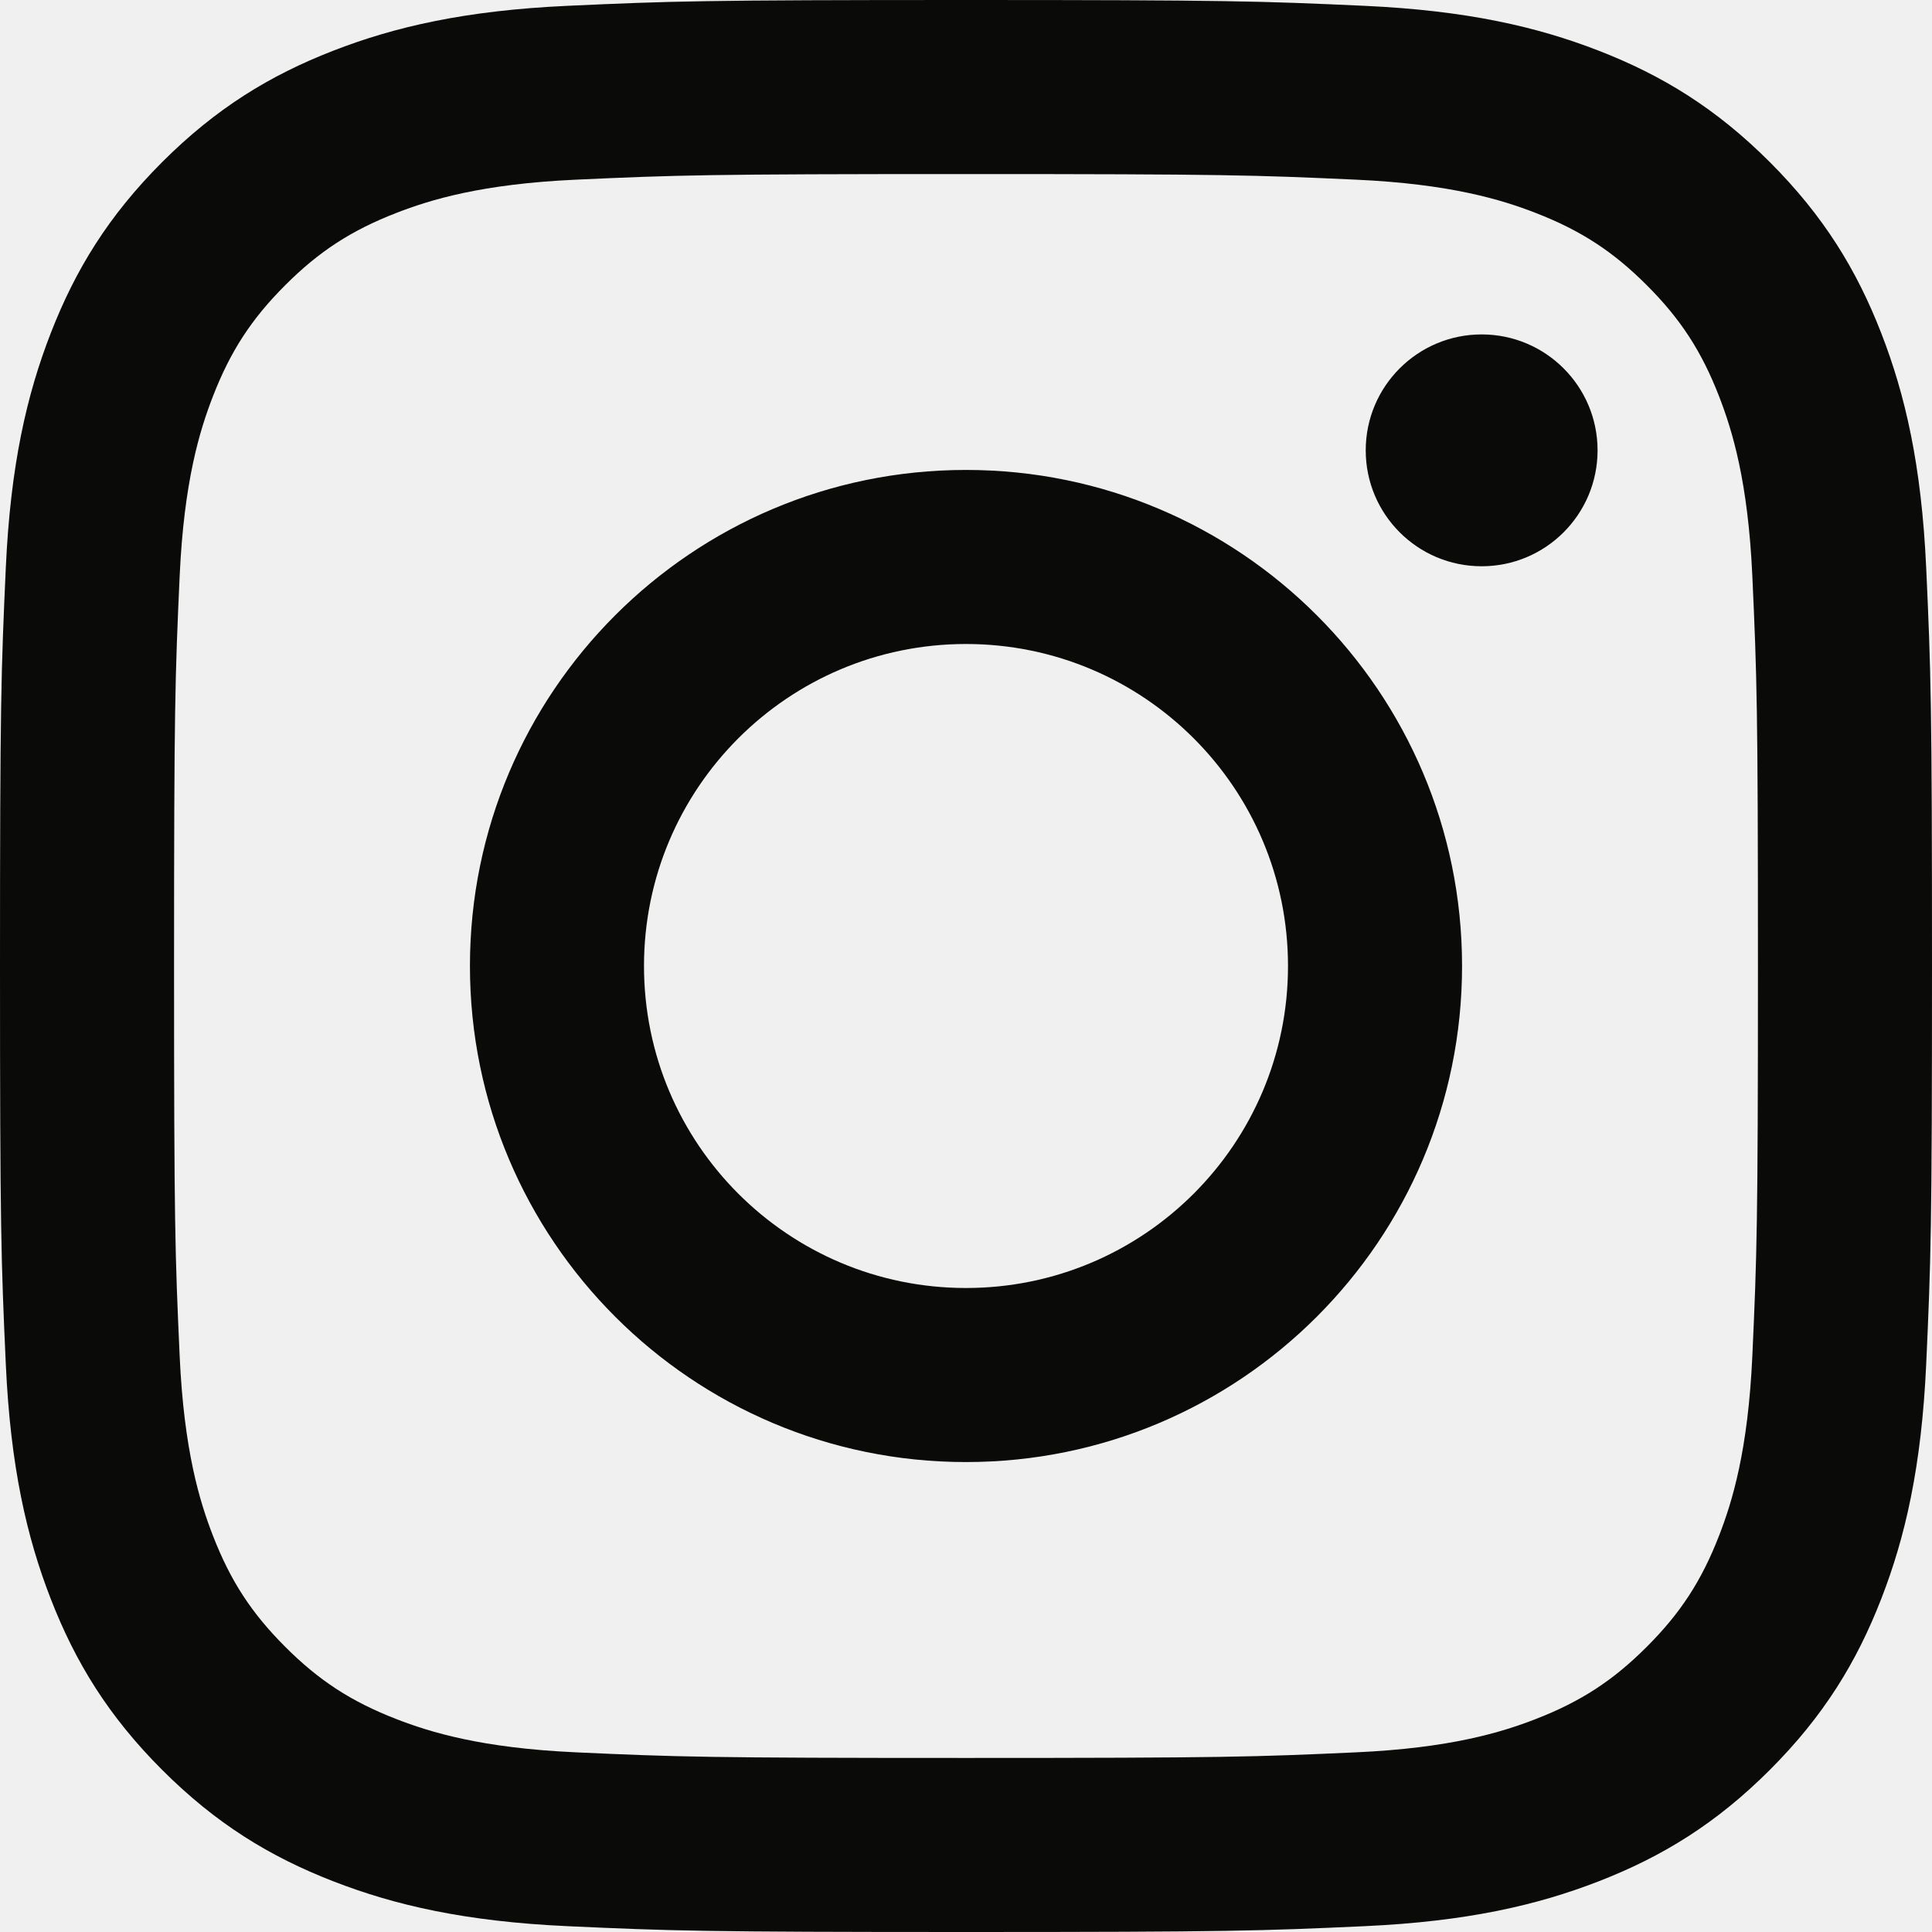
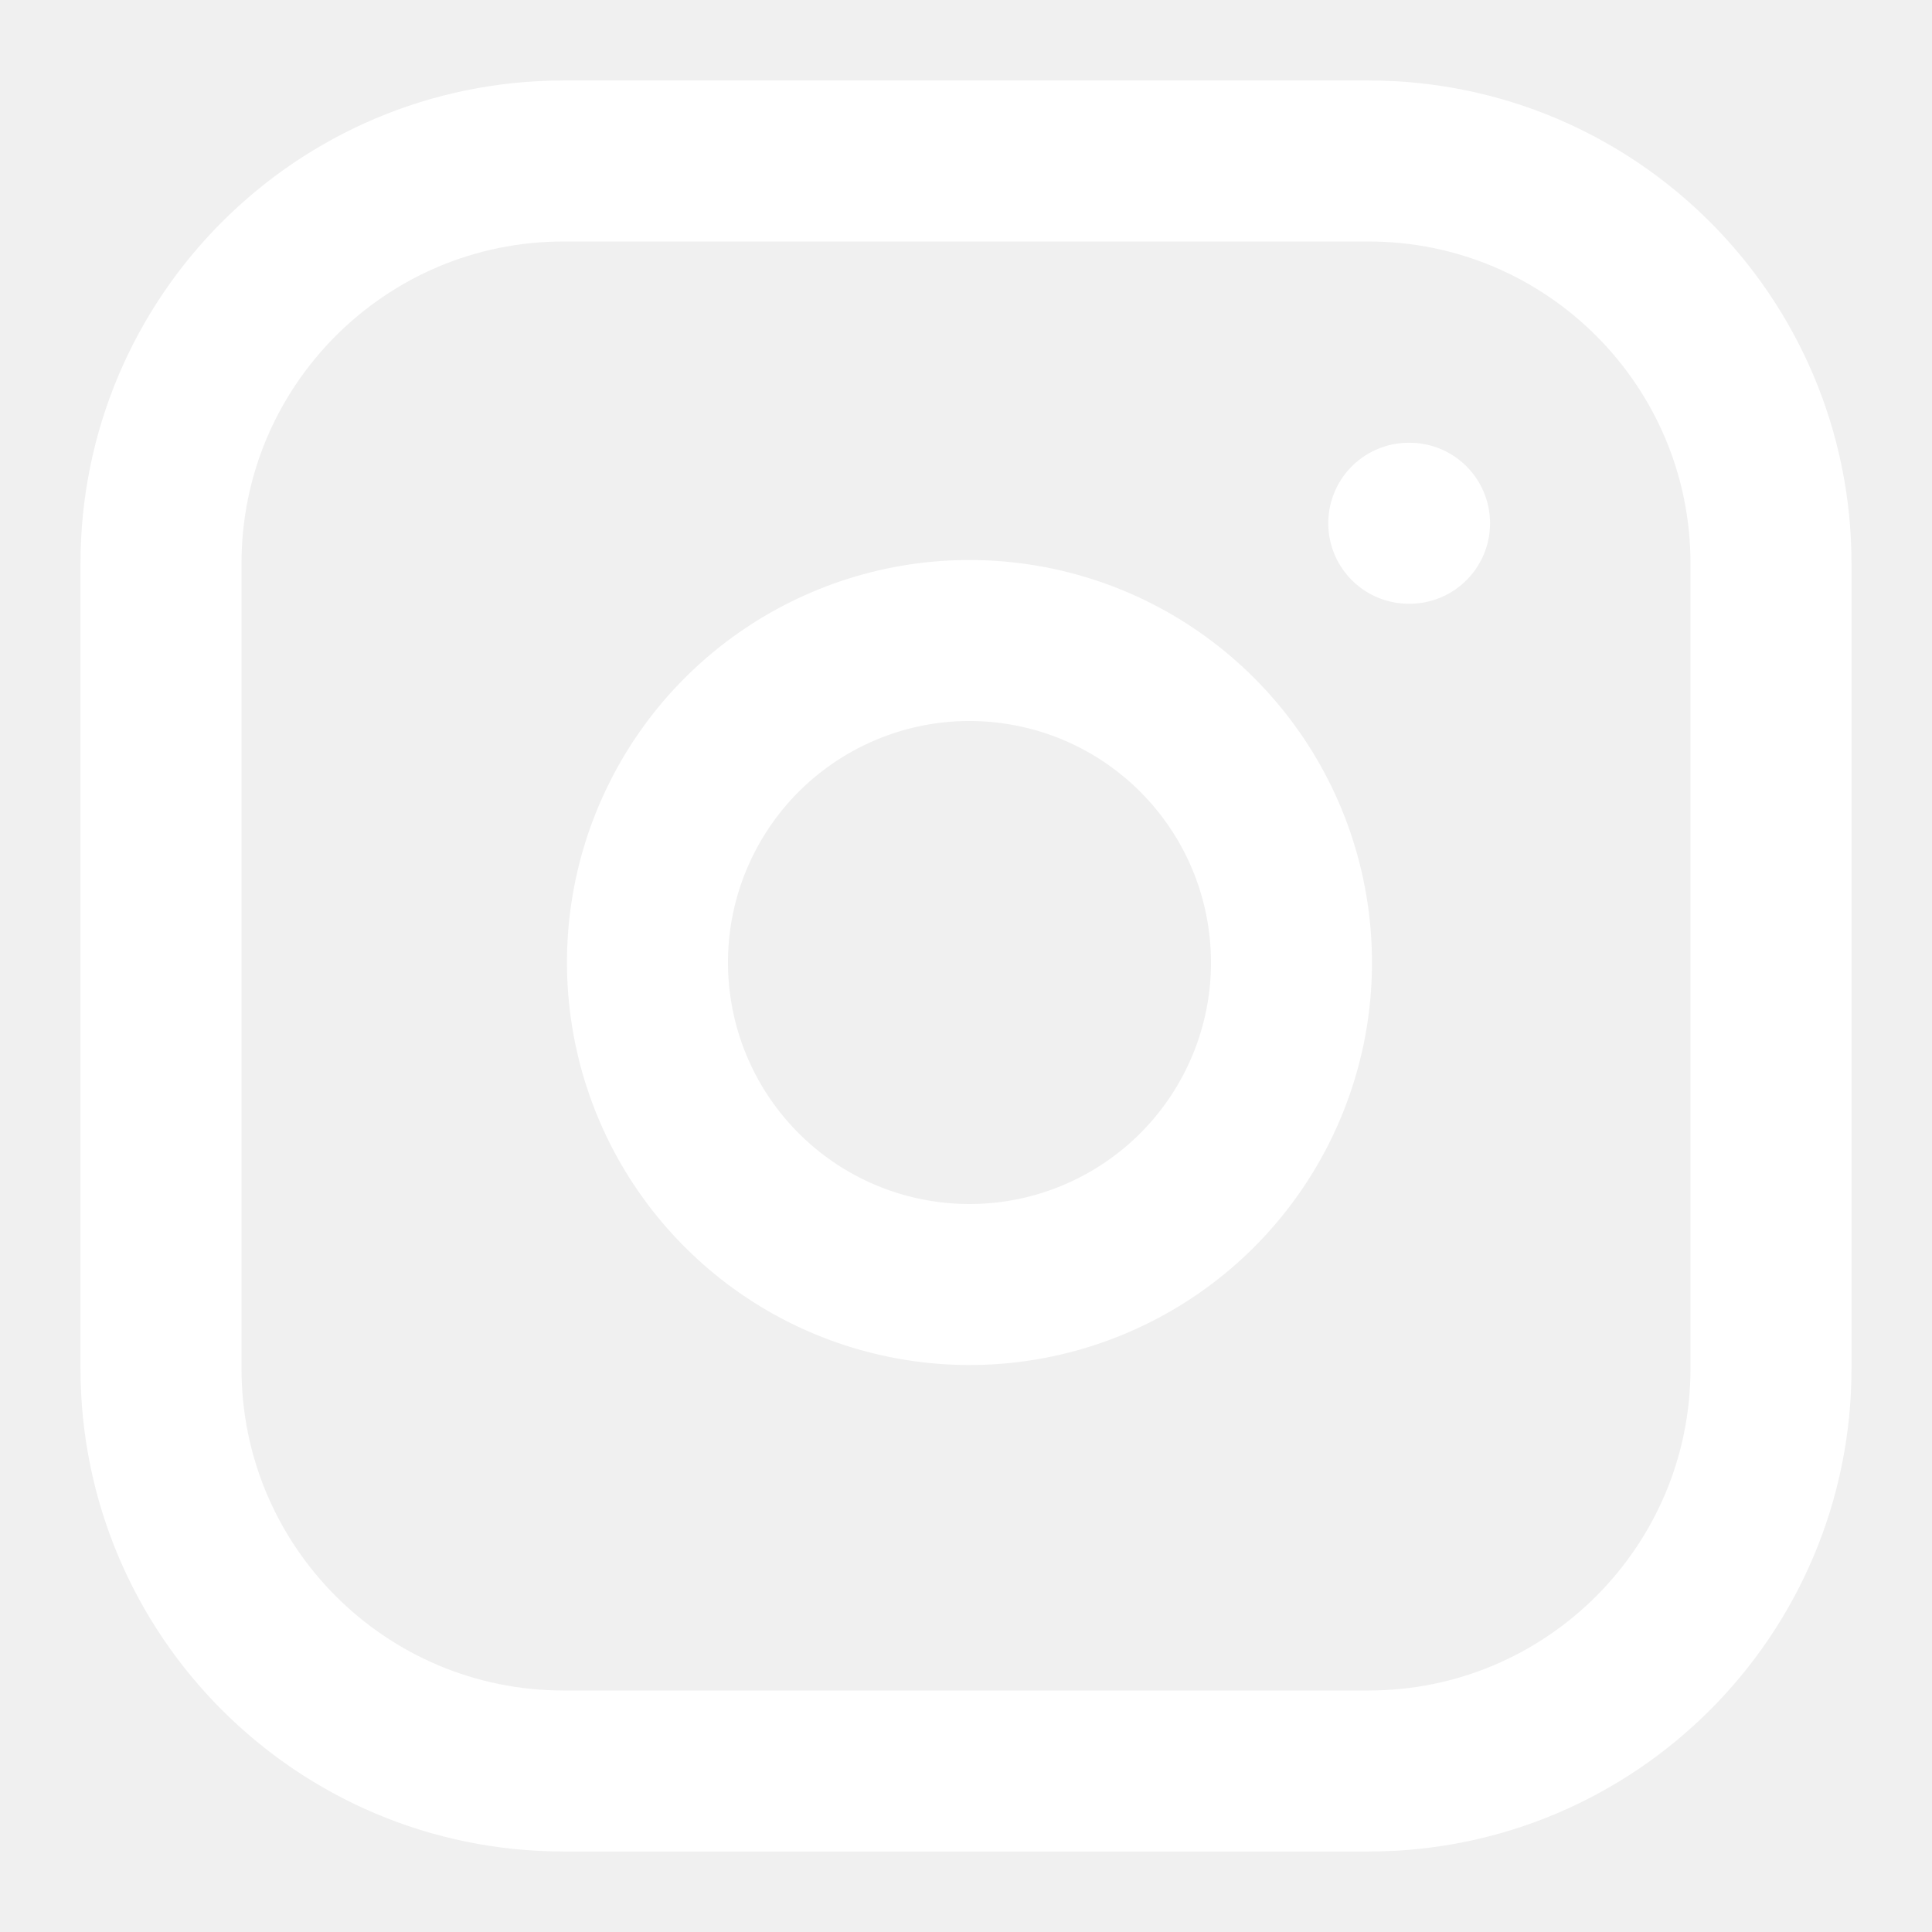
- <svg xmlns="http://www.w3.org/2000/svg" width="256" height="256" preserveAspectRatio="xMidYMid" viewBox="0 0 256 256">
-   <path fill="#0A0A08" d="M128 23.064c34.177 0 38.225.13 51.722.745 12.48.57 19.258 2.655 23.769 4.408 5.974 2.322 10.238 5.096 14.717 9.575 4.48 4.479 7.253 8.743 9.575 14.717 1.753 4.511 3.838 11.289 4.408 23.768.615 13.498.745 17.546.745 51.723 0 34.178-.13 38.226-.745 51.723-.57 12.48-2.655 19.257-4.408 23.768-2.322 5.974-5.096 10.239-9.575 14.718-4.479 4.479-8.743 7.253-14.717 9.574-4.511 1.753-11.289 3.839-23.769 4.408-13.495.616-17.543.746-51.722.746-34.18 0-38.228-.13-51.723-.746-12.48-.57-19.257-2.655-23.768-4.408-5.974-2.321-10.239-5.095-14.718-9.574-4.479-4.48-7.253-8.744-9.574-14.718-1.753-4.51-3.839-11.288-4.408-23.768-.616-13.497-.746-17.545-.746-51.723 0-34.177.13-38.225.746-51.722.57-12.48 2.655-19.258 4.408-23.769 2.321-5.974 5.095-10.238 9.574-14.717 4.48-4.48 8.744-7.253 14.718-9.575 4.51-1.753 11.288-3.838 23.768-4.408 13.497-.615 17.545-.745 51.723-.745M128 0C93.237 0 88.878.147 75.226.77c-13.625.622-22.93 2.786-31.071 5.95-8.418 3.271-15.556 7.648-22.672 14.764C14.367 28.6 9.991 35.738 6.72 44.155 3.555 52.297 1.392 61.602.77 75.226.147 88.878 0 93.237 0 128c0 34.763.147 39.122.77 52.774.622 13.625 2.785 22.93 5.95 31.071 3.27 8.417 7.647 15.556 14.763 22.672 7.116 7.116 14.254 11.492 22.672 14.763 8.142 3.165 17.446 5.328 31.07 5.95 13.653.623 18.012.77 52.775.77s39.122-.147 52.774-.77c13.624-.622 22.929-2.785 31.07-5.95 8.418-3.27 15.556-7.647 22.672-14.763 7.116-7.116 11.493-14.254 14.764-22.672 3.164-8.142 5.328-17.446 5.95-31.07.623-13.653.77-18.012.77-52.775s-.147-39.122-.77-52.774c-.622-13.624-2.786-22.929-5.95-31.07-3.271-8.418-7.648-15.556-14.764-22.672C227.4 14.368 220.262 9.99 211.845 6.72c-8.142-3.164-17.447-5.328-31.071-5.95C167.122.147 162.763 0 128 0Zm0 62.27C91.698 62.27 62.27 91.7 62.27 128c0 36.302 29.428 65.73 65.73 65.73 36.301 0 65.73-29.428 65.73-65.73 0-36.301-29.429-65.73-65.73-65.73Zm0 108.397c-23.564 0-42.667-19.103-42.667-42.667S104.436 85.333 128 85.333s42.667 19.103 42.667 42.667-19.103 42.667-42.667 42.667Zm83.686-110.994c0 8.484-6.876 15.36-15.36 15.36-8.483 0-15.36-6.876-15.36-15.36 0-8.483 6.877-15.36 15.36-15.36 8.484 0 15.36 6.877 15.36 15.36Z" />
+ <svg xmlns="http://www.w3.org/2000/svg" width="20" height="20" viewBox="0 0 24 24" fill="none" stroke="#ffffff" stroke-width="2" stroke-linecap="round" stroke-linejoin="round" class="lucide lucide-instagram-icon lucide-instagram">
+   <rect width="20" height="20" x="2" y="2" rx="5" ry="5" />
+   <path d="M16 11.37A4 4 0 1 1 12.63 8 4 4 0 0 1 16 11.37z" />
+   <line x1="17.5" x2="17.51" y1="6.5" y2="6.5" />
</svg>
